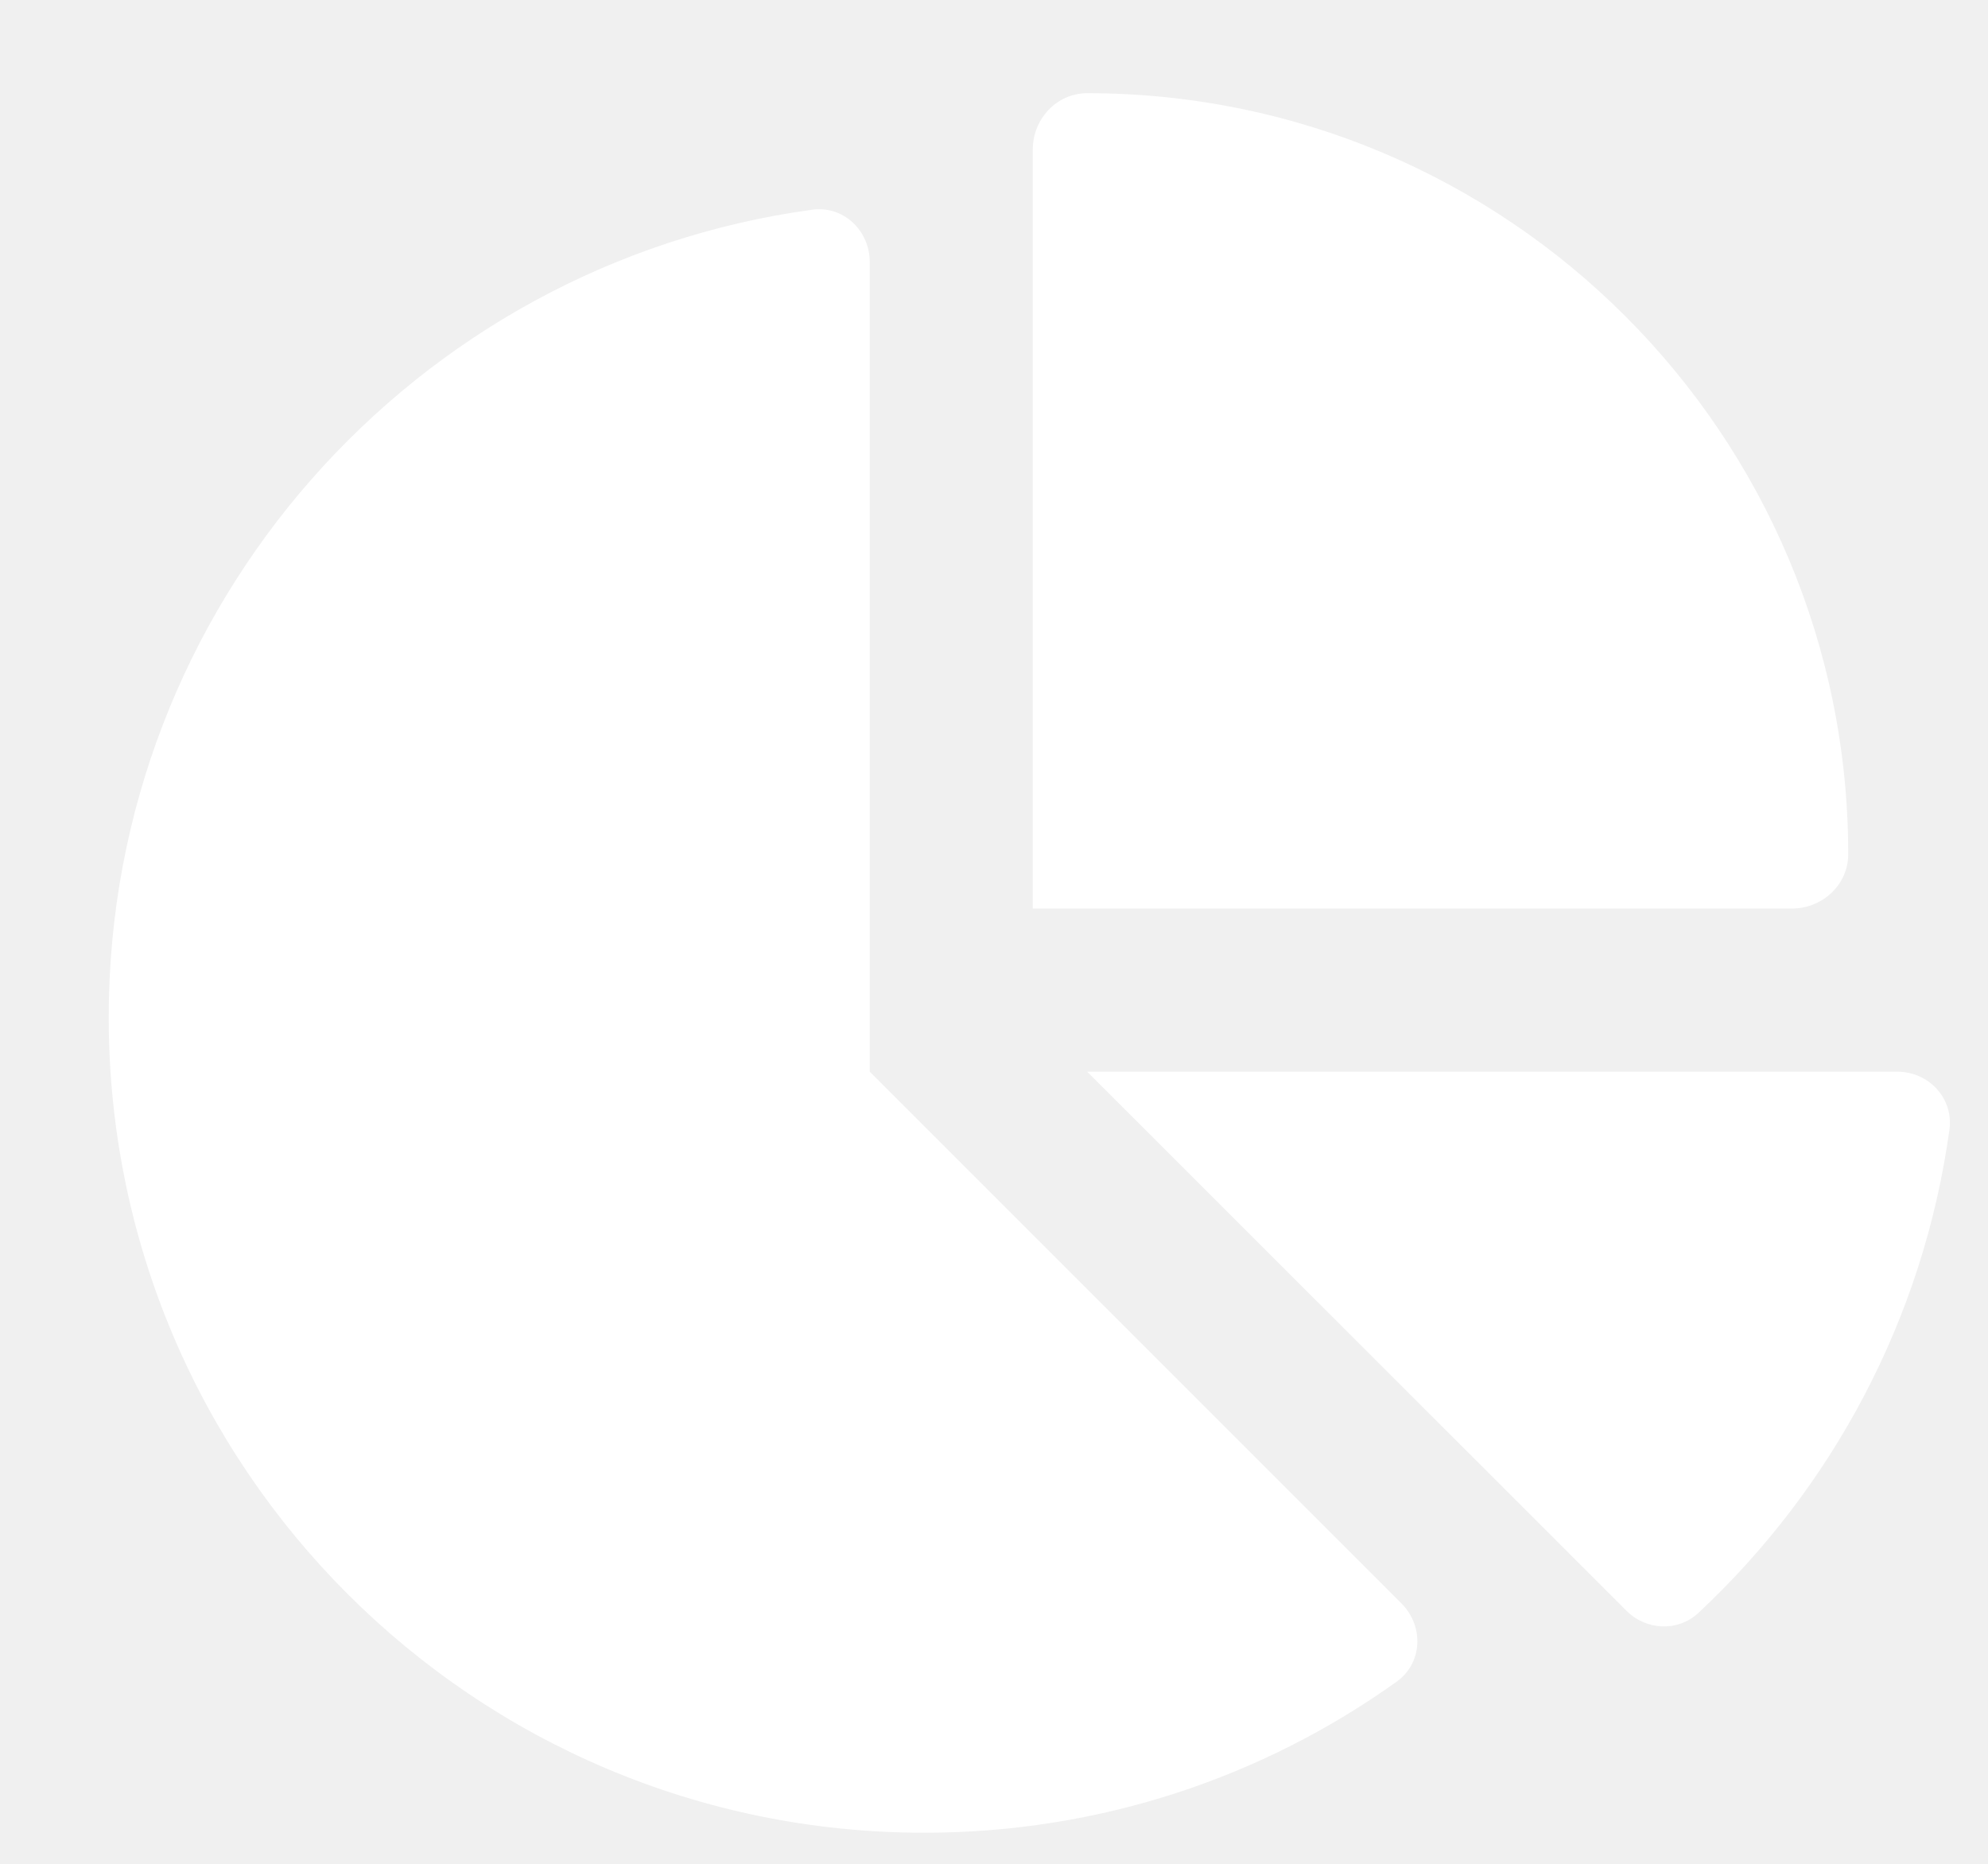
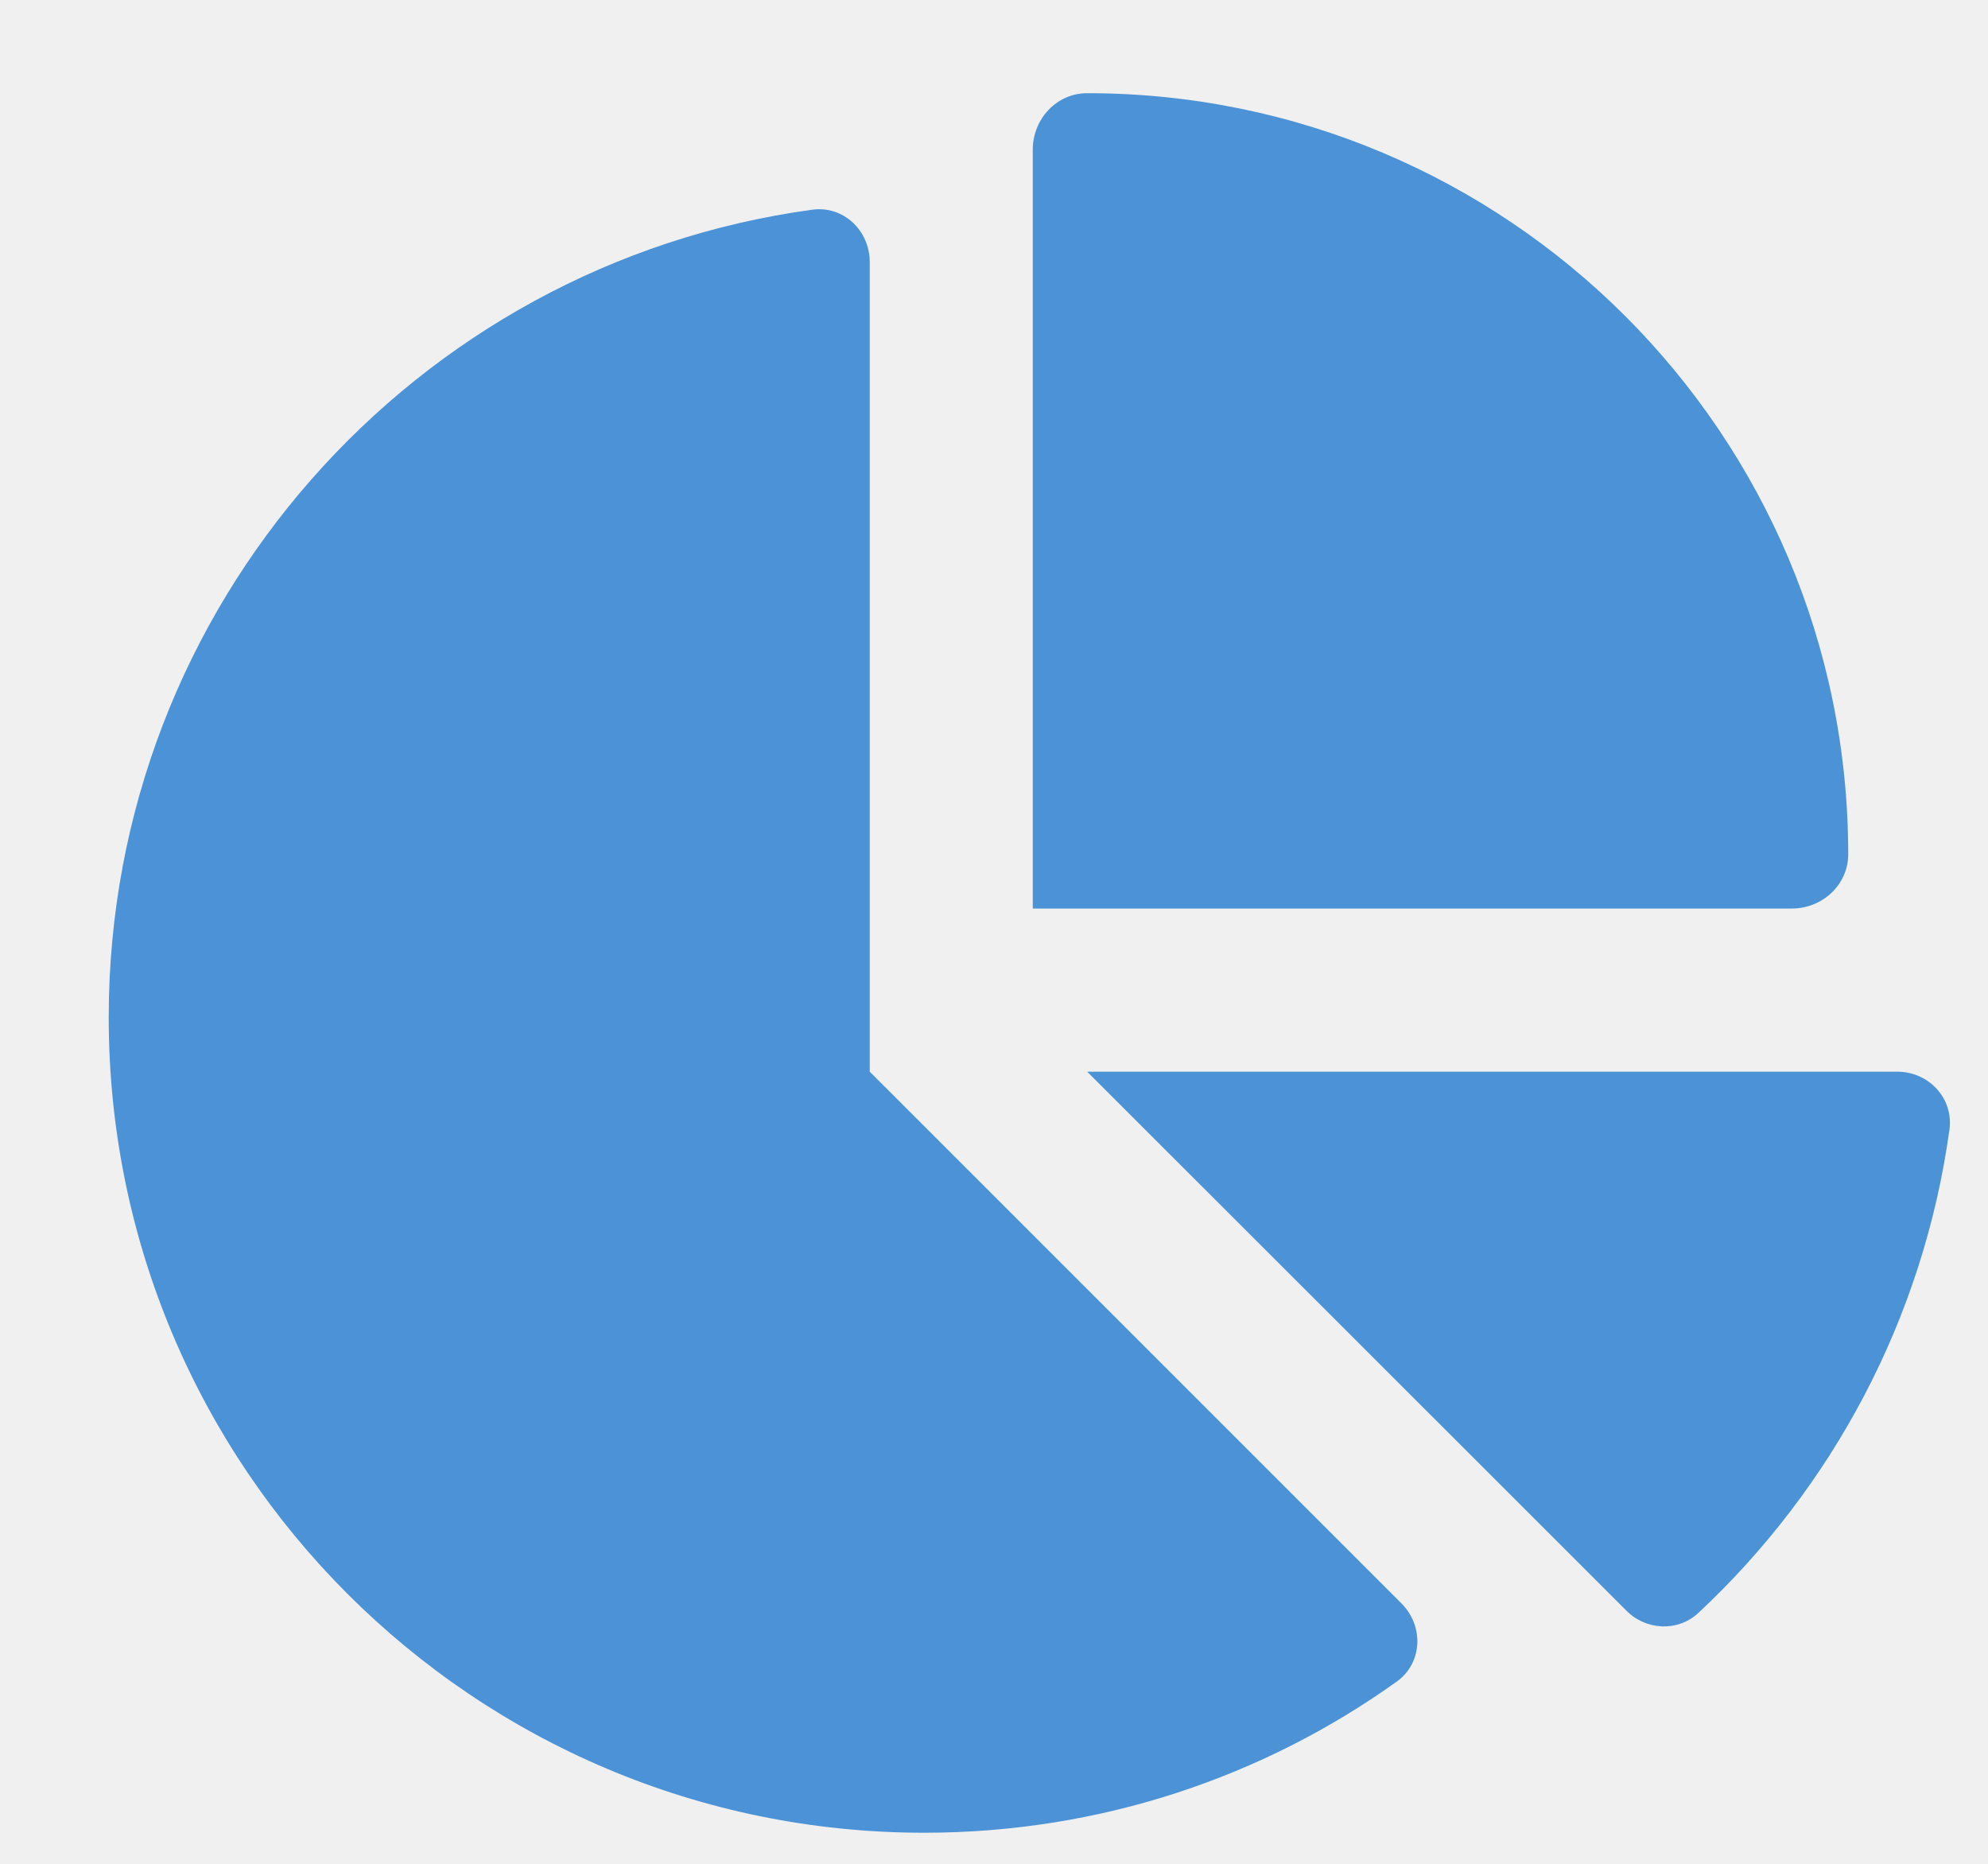
- <svg xmlns="http://www.w3.org/2000/svg" width="16" height="15" viewBox="0 0 16 15" fill="none">
+ <svg xmlns="http://www.w3.org/2000/svg" width="16px" height="15px" viewBox="0 0 16 15" fill="none" transform="rotate(0) scale(1, 1)">
  <g clip-path="url(#clip0_643_9513)">
-     <path d="M8.312 7.312V1.204C8.312 0.958 8.504 0.75 8.75 0.75C12.132 0.75 14.875 3.493 14.875 6.875C14.875 7.121 14.667 7.312 14.421 7.312H8.312ZM0.875 8.188C0.875 4.871 3.339 2.125 6.535 1.688C6.787 1.652 7 1.855 7 2.109V8.625L11.279 12.904C11.463 13.088 11.449 13.388 11.238 13.536C10.166 14.302 8.854 14.75 7.438 14.75C3.814 14.75 0.875 11.813 0.875 8.188ZM15.269 8.625C15.523 8.625 15.723 8.838 15.69 9.09C15.479 10.618 14.744 11.977 13.669 12.981C13.505 13.134 13.248 13.123 13.089 12.962L8.75 8.625H15.269Z" fill="white" />
+     <path d="M8.312 7.312V1.204C8.312 0.958 8.504 0.75 8.75 0.75C12.132 0.75 14.875 3.493 14.875 6.875C14.875 7.121 14.667 7.312 14.421 7.312H8.312ZM0.875 8.188C0.875 4.871 3.339 2.125 6.535 1.688C6.787 1.652 7 1.855 7 2.109V8.625L11.279 12.904C11.463 13.088 11.449 13.388 11.238 13.536C10.166 14.302 8.854 14.75 7.438 14.75C3.814 14.75 0.875 11.813 0.875 8.188ZM15.269 8.625C15.523 8.625 15.723 8.838 15.69 9.09C15.479 10.618 14.744 11.977 13.669 12.981C13.505 13.134 13.248 13.123 13.089 12.962L8.75 8.625H15.269Z" fill="#4b93d6" />
  </g>
-   <defs>
-     <clipPath id="clip0_643_9513">
-       <path d="M0 0.75H15.75V14.75H0V0.75Z" fill="white" />
+   <defs fill="#000000">
+     <clipPath id="clip0_643_9513" fill="#000000">
+       <path d="M0 0.75H15.75V14.75H0V0.75Z" fill="#4b93d6" />
    </clipPath>
  </defs>
</svg>
